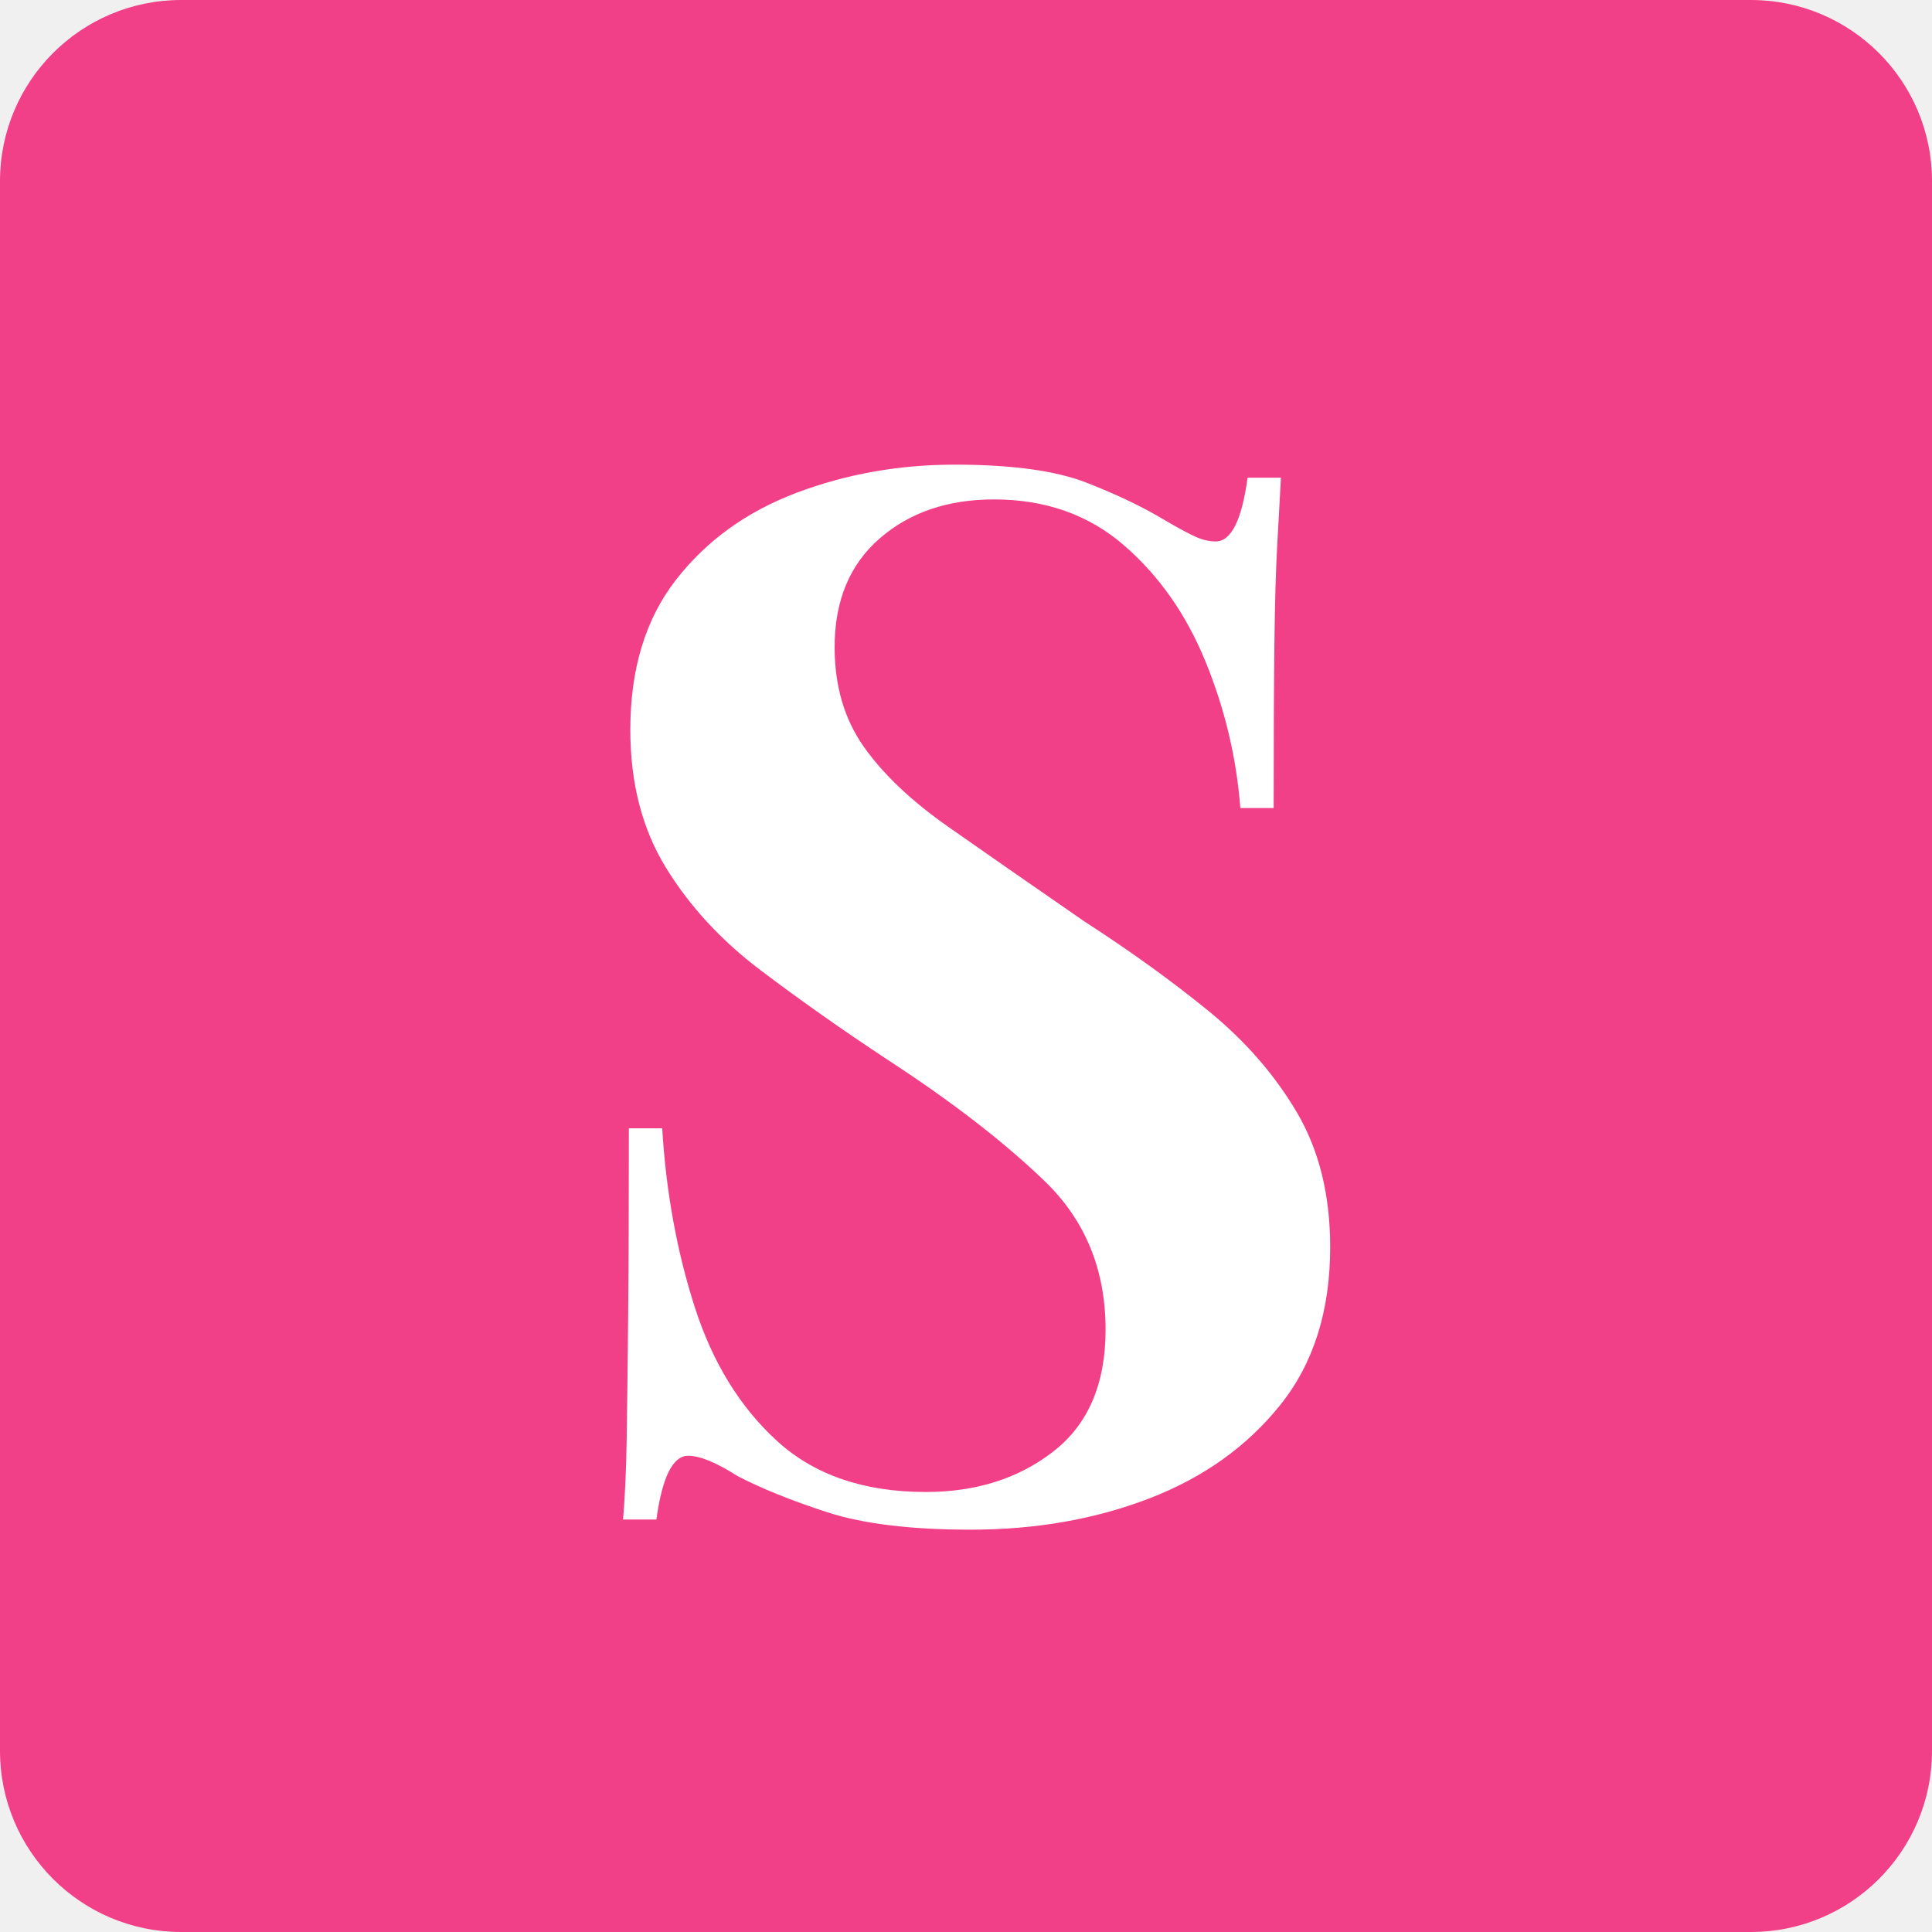
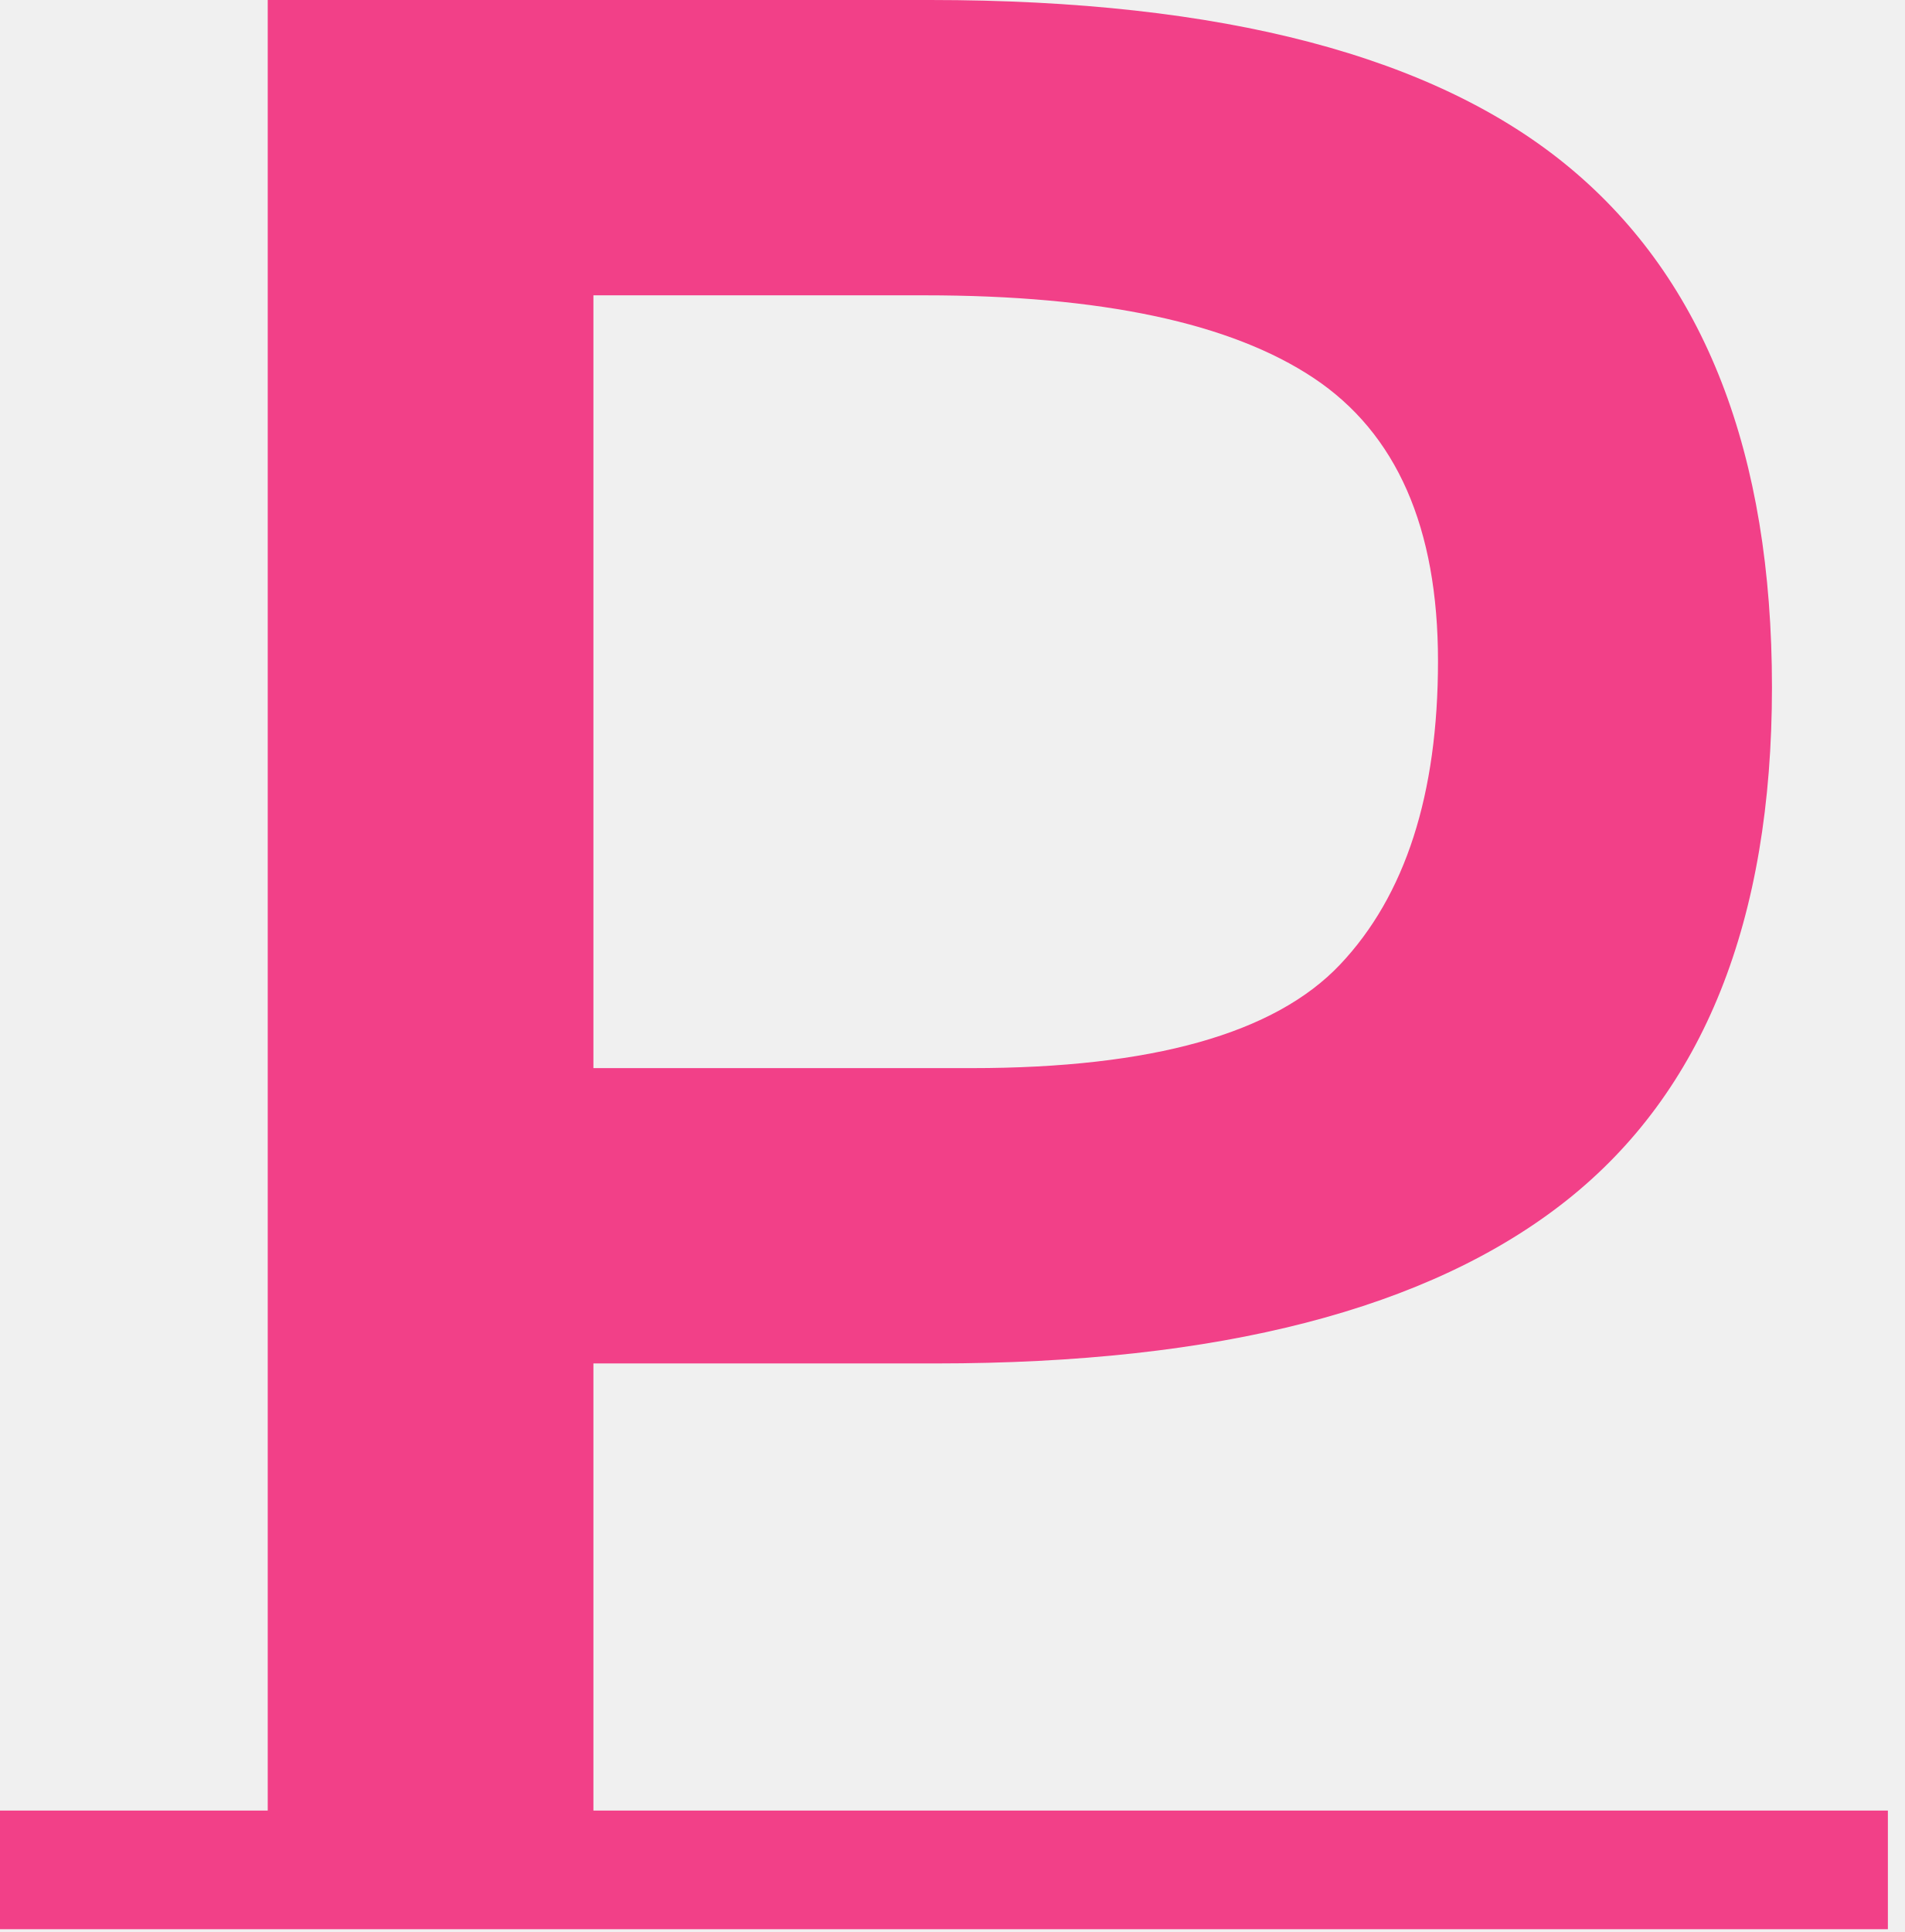
- <svg xmlns="http://www.w3.org/2000/svg" width="32px" height="32px" viewBox="0 0 32 32" version="1.1">
-   <g id="Page-1" stroke="none" stroke-width="1" fill="none" fill-rule="evenodd">
-     <g id="Group">
-       <rect id="Rectangle" fill="#f24088" x="0" y="0" width="32" height="32" rx="3" />
-       <path d="M16.08,25.336 C17.152,25.336 18.136,25.164 19.032,24.82 C19.928,24.476 20.652,23.96 21.204,23.272 C21.756,22.584 22.032,21.712 22.032,20.656 C22.032,19.792 21.848,19.048 21.48,18.424 C21.112,17.8 20.624,17.24 20.016,16.744 C19.408,16.248 18.72,15.752 17.952,15.256 C17.072,14.648 16.324,14.128 15.708,13.696 C15.092,13.264 14.624,12.82 14.304,12.364 C13.984,11.908 13.824,11.36 13.824,10.72 C13.824,9.952 14.072,9.352 14.568,8.92 C15.064,8.488 15.696,8.272 16.464,8.272 C17.312,8.272 18.028,8.524 18.612,9.028 C19.196,9.532 19.648,10.176 19.968,10.96 C20.288,11.744 20.48,12.552 20.544,13.384 L20.544,13.384 L21.096,13.384 C21.096,12.264 21.1,11.36 21.108,10.672 C21.116,9.984 21.132,9.428 21.156,9.004 L21.17,8.757 C21.188,8.437 21.203,8.155 21.216,7.912 L21.216,7.912 L20.664,7.912 C20.568,8.616 20.392,8.968 20.136,8.968 C20.024,8.968 19.908,8.94 19.788,8.884 C19.668,8.828 19.512,8.744 19.32,8.632 C18.952,8.408 18.512,8.196 18,7.996 C17.488,7.796 16.76,7.696 15.816,7.696 C14.888,7.696 14.012,7.852 13.188,8.164 C12.364,8.476 11.7,8.956 11.196,9.604 C10.692,10.252 10.44,11.08 10.44,12.088 C10.44,12.968 10.636,13.728 11.028,14.368 C11.42,15.008 11.944,15.576 12.6,16.072 C13.256,16.568 13.96,17.064 14.712,17.56 C15.768,18.248 16.632,18.916 17.304,19.564 C17.976,20.212 18.312,21.032 18.312,22.024 C18.312,22.92 18.024,23.592 17.448,24.04 C16.872,24.488 16.168,24.712 15.336,24.712 C14.312,24.712 13.492,24.432 12.876,23.872 C12.26,23.312 11.804,22.572 11.508,21.652 C11.212,20.732 11.032,19.744 10.968,18.688 L10.968,18.688 L10.416,18.688 C10.416,19.952 10.412,20.996 10.404,21.82 C10.396,22.644 10.388,23.312 10.38,23.824 C10.372,24.336 10.352,24.784 10.32,25.168 L10.32,25.168 L10.872,25.168 C10.968,24.464 11.144,24.112 11.4,24.112 C11.592,24.112 11.864,24.224 12.216,24.448 C12.616,24.656 13.112,24.856 13.704,25.048 C14.296,25.24 15.088,25.336 16.08,25.336 Z" id="S" fill="#FFFFFF" fill-rule="nonzero" />
-     </g>
-   </g>
+ <svg xmlns="http://www.w3.org/2000/svg" width="69" height="70" viewBox="0 0 69 70">
+   <path fill="#f24088" d="M21.50 65.60L68.40 65.60L68.40 69.90L0 69.90L0 65.60L9.70 65.60L9.70 0L33.70 0Q49.60 0 56.90 6.10Q64.20 12.20 64.20 24.90Q64.20 37.60 56.75 43.50Q49.30 49.40 33.90 49.40L33.90 49.40L21.50 49.40L21.50 65.60ZM35.20 38.70Q45 38.70 48.55 34.95Q52.10 31.20 52.10 23.95Q52.10 16.70 47.60 13.70Q43.10 10.70 33.50 10.70L33.50 10.70L21.50 10.70L21.50 38.70L35.20 38.70Z" />
</svg>
